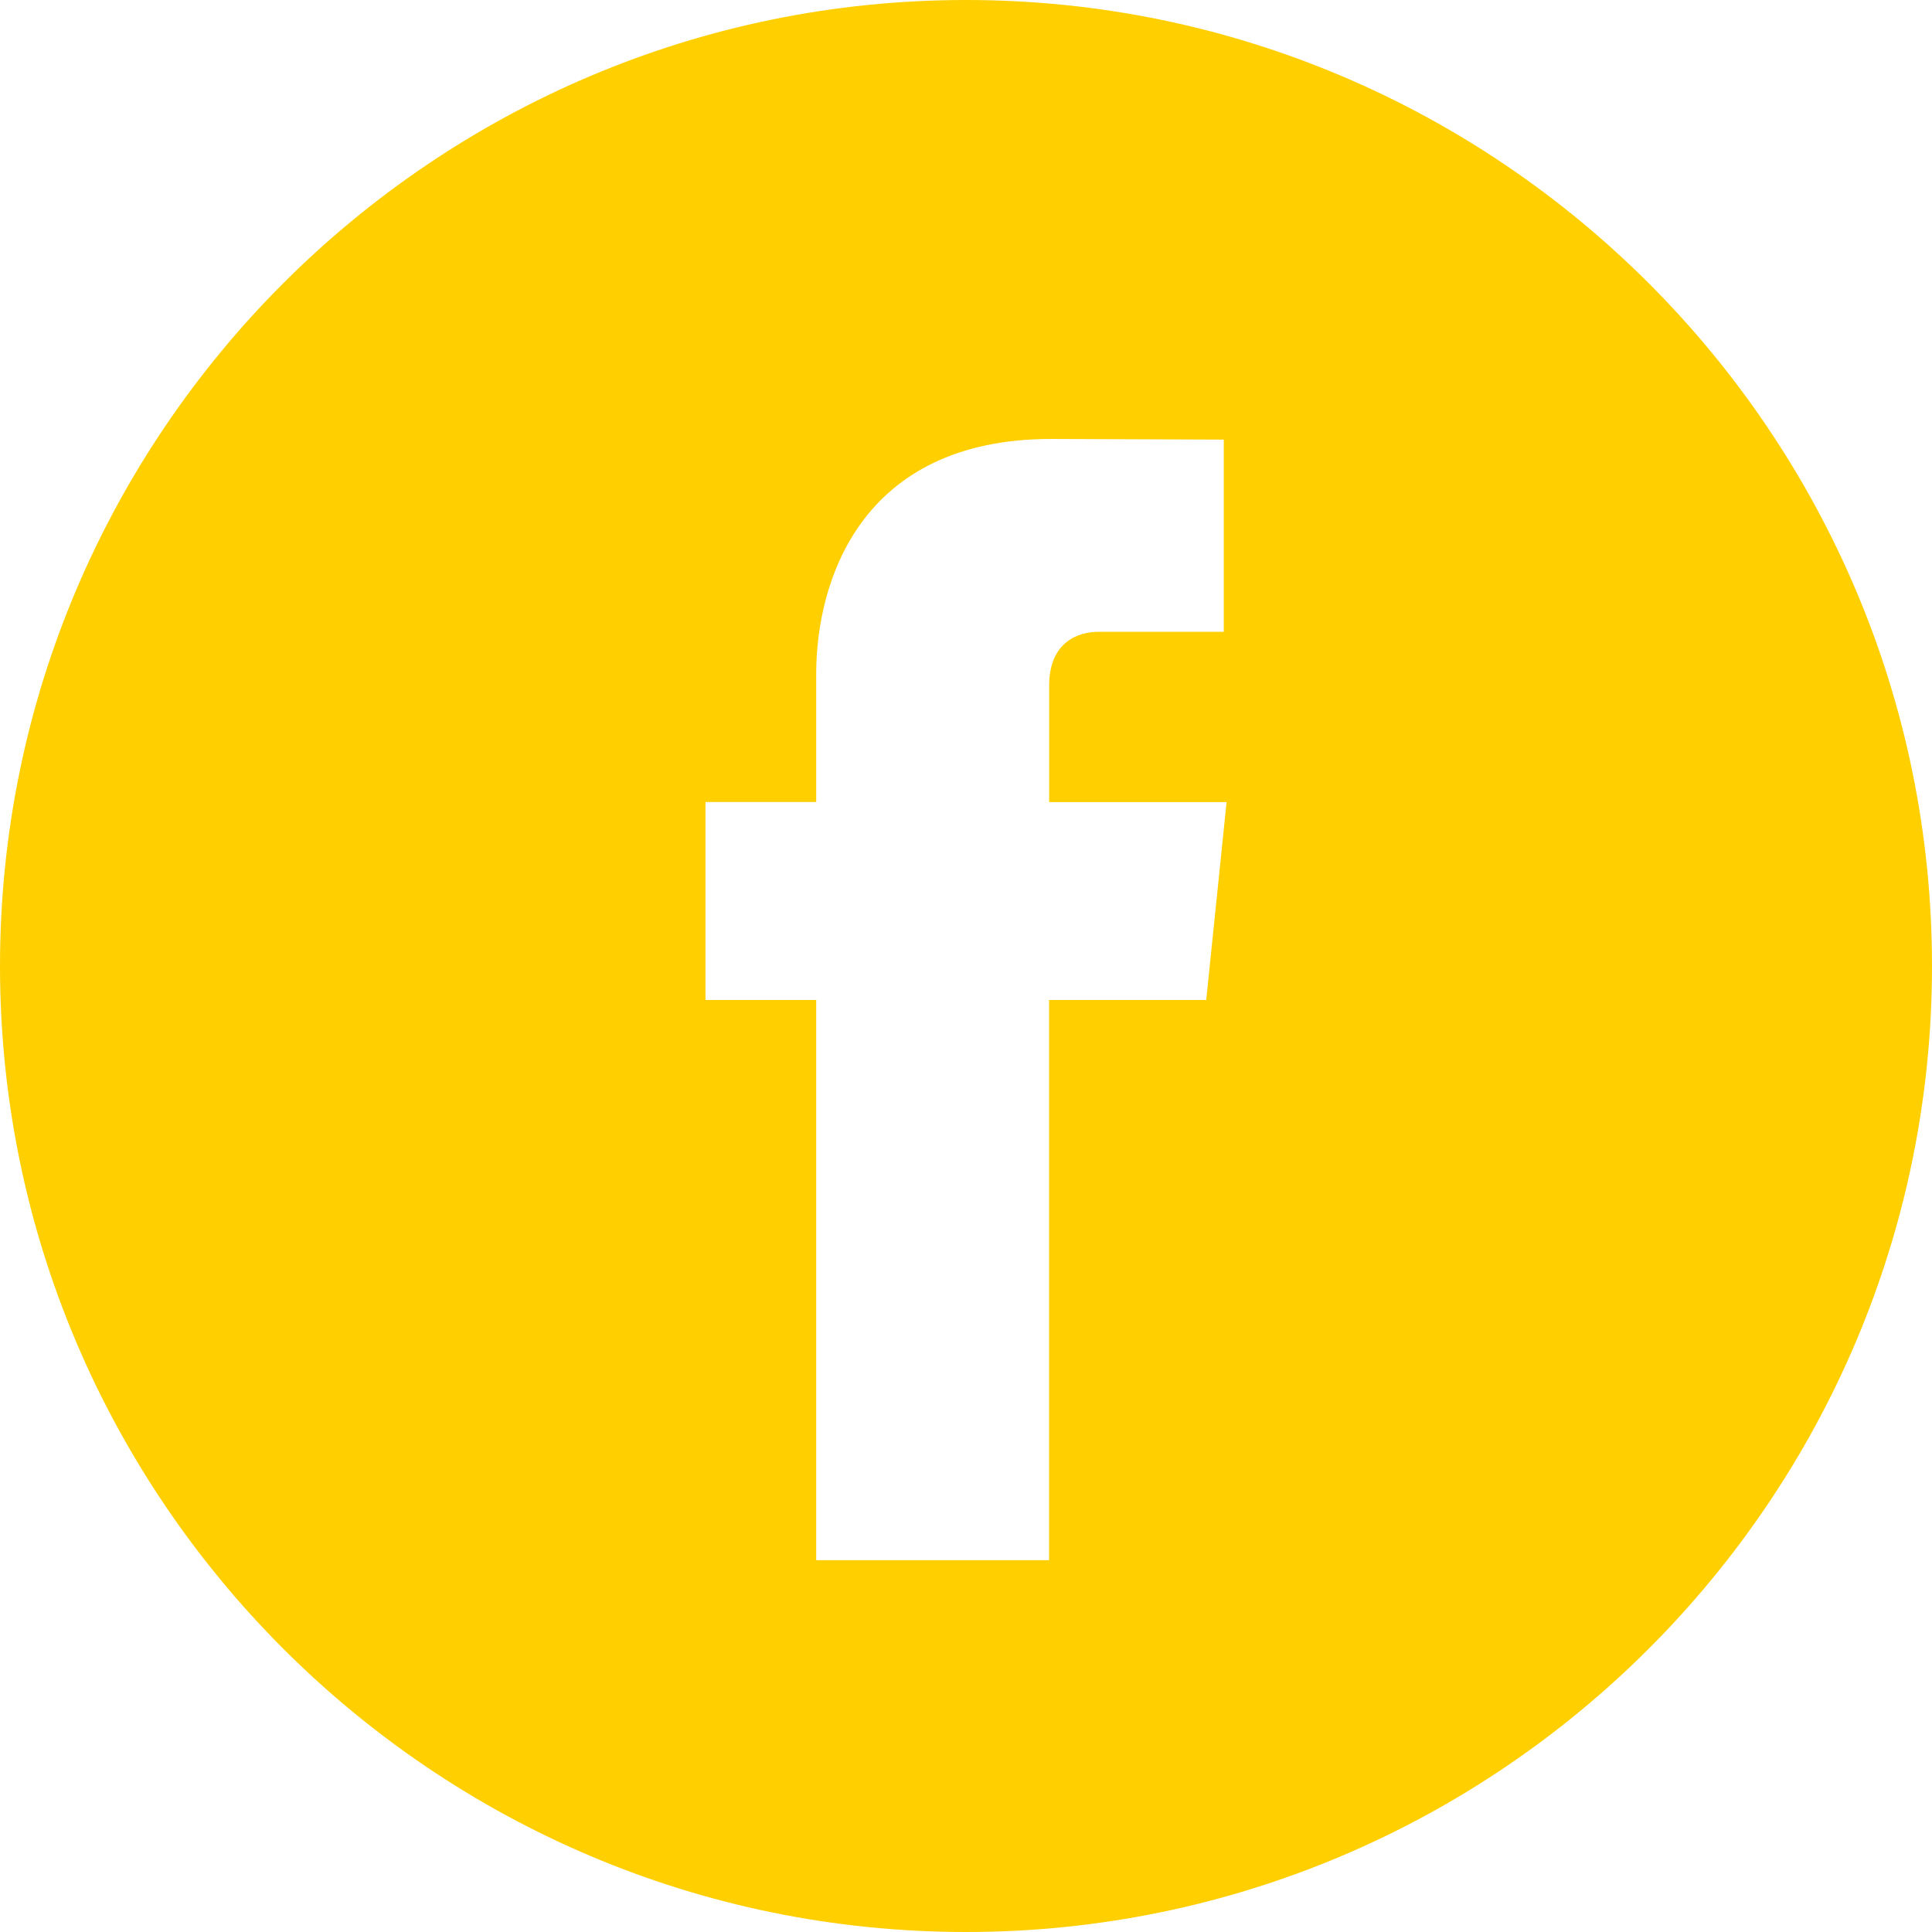
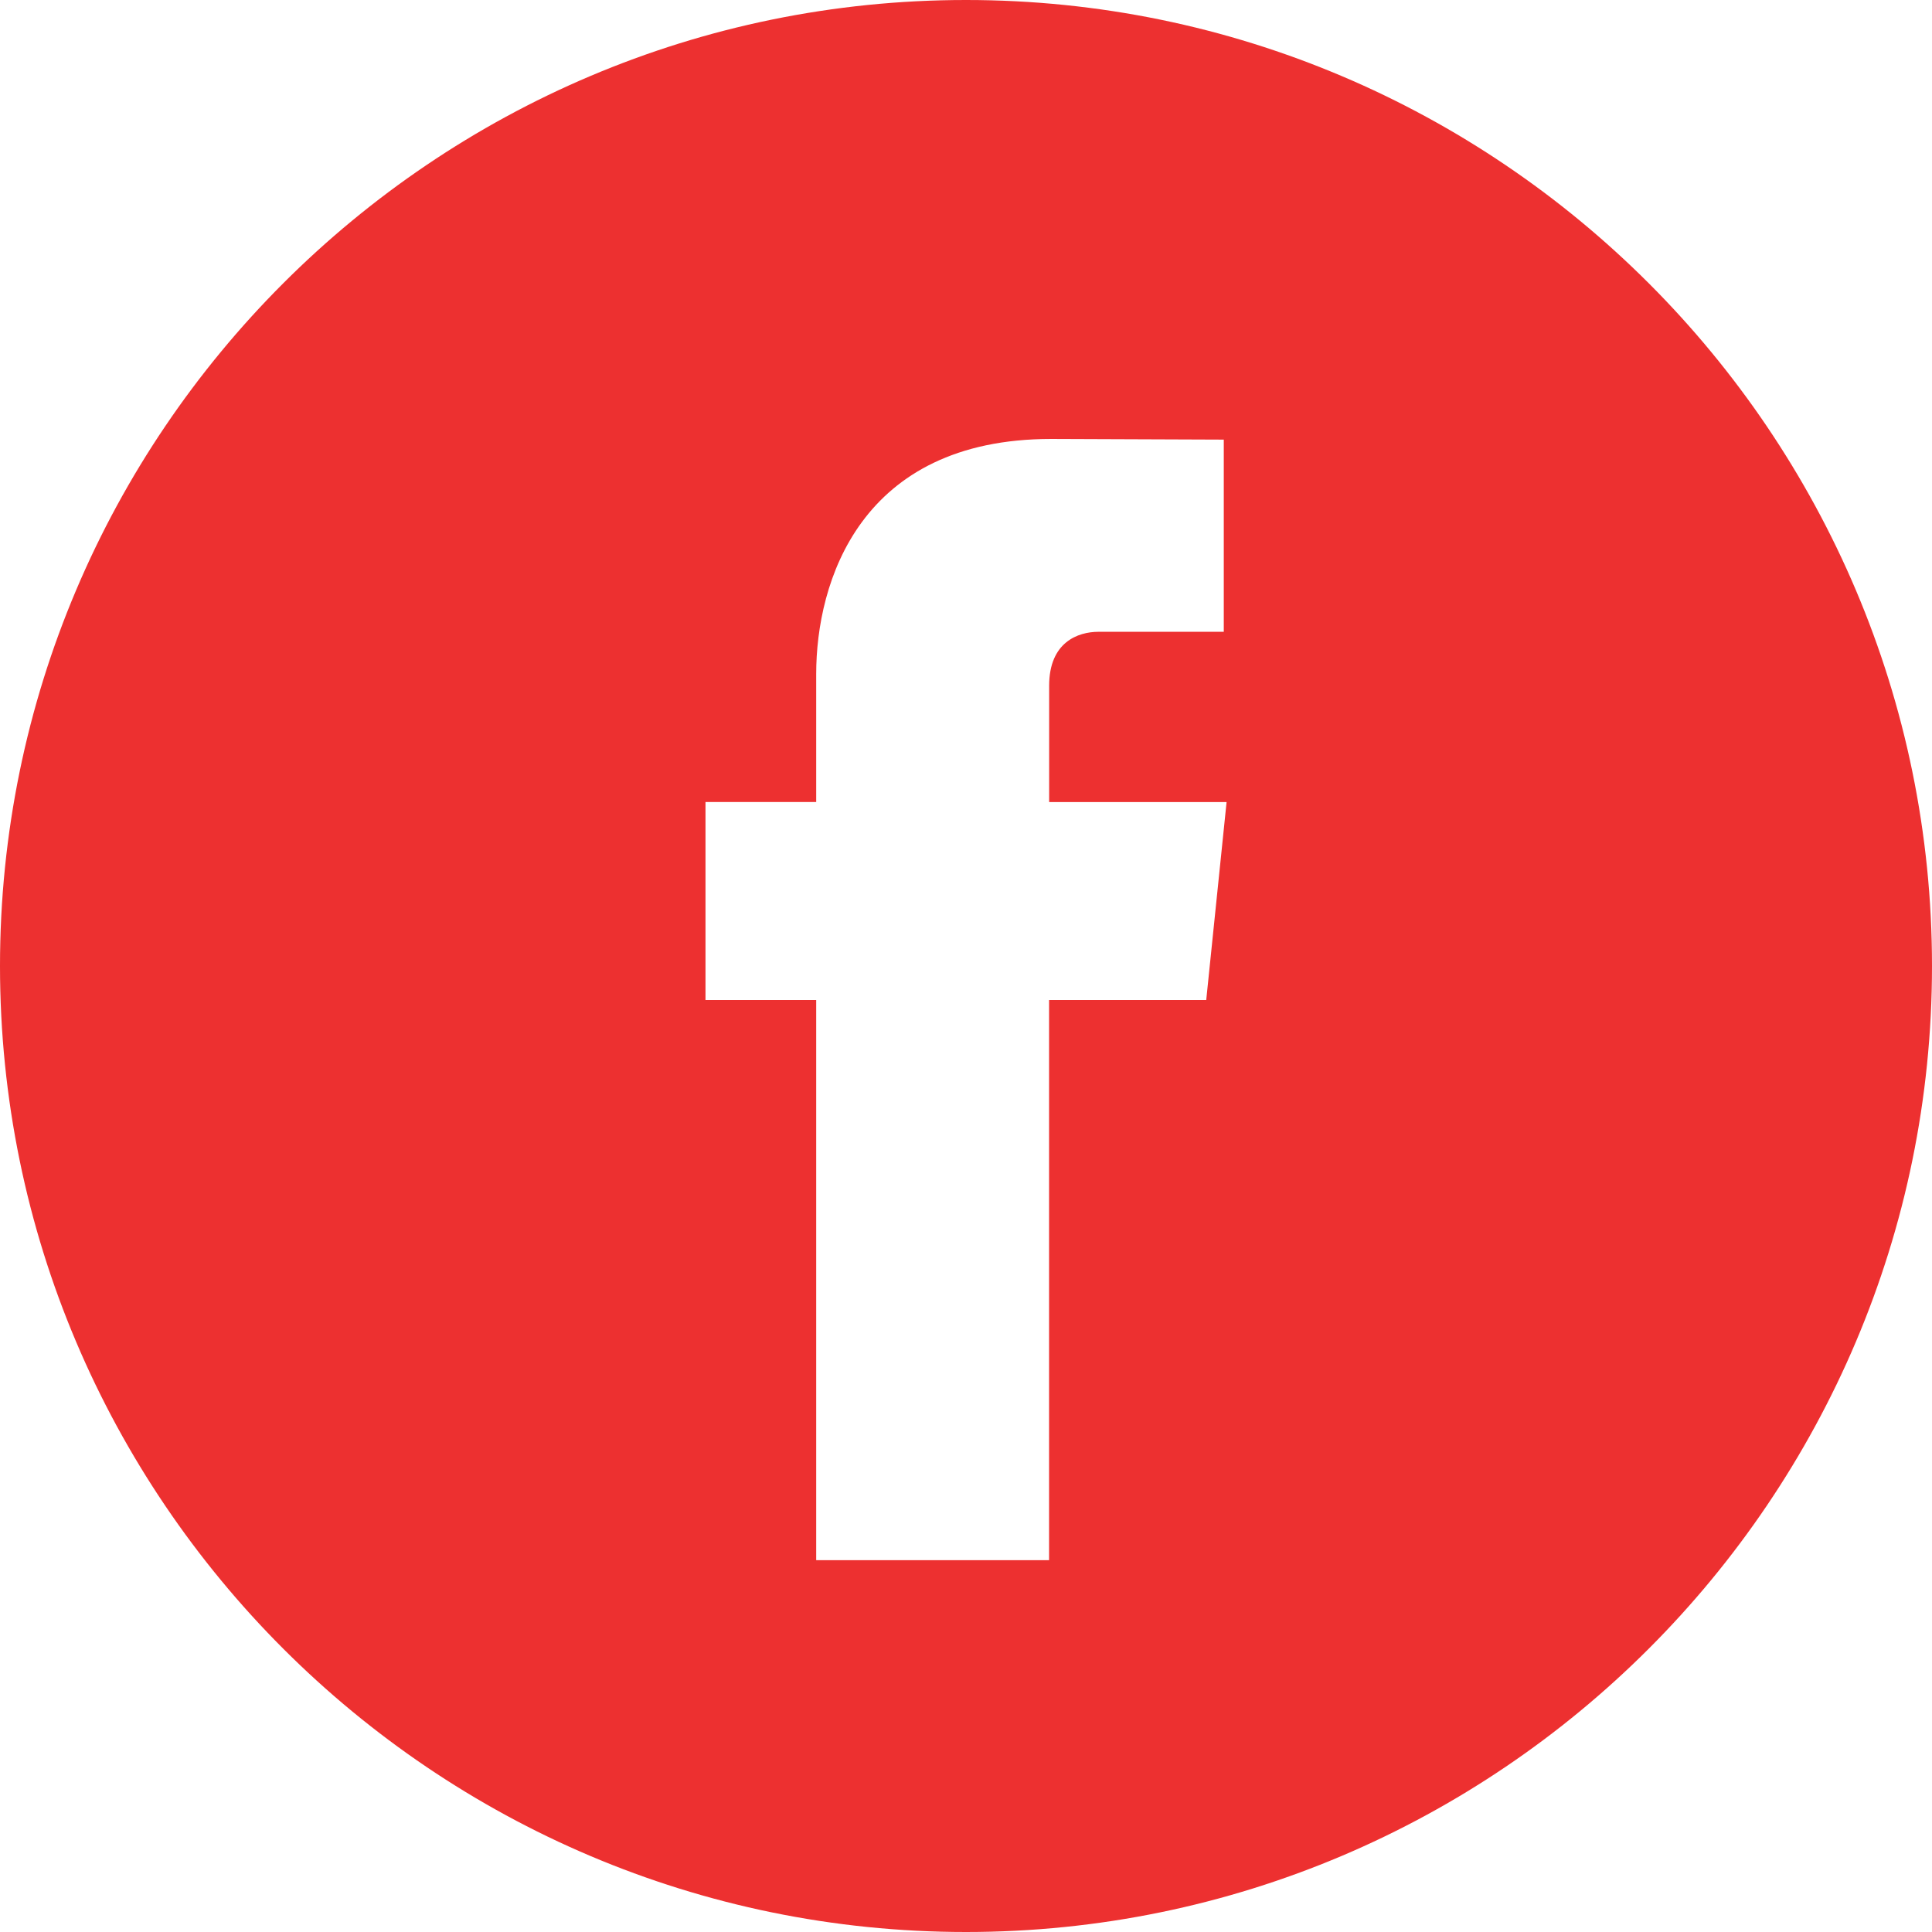
<svg xmlns="http://www.w3.org/2000/svg" version="1.1" id="Capa_1" x="0px" y="0px" width="512px" height="512px" viewBox="0 0 49.652 49.652" style="enable-background:new 0 0 49.652 49.652;" xml:space="preserve">
  <g>
    <g>
-       <path d="M24.826,0C11.137,0,0,11.137,0,24.826c0,13.688,11.137,24.826,24.826,24.826c13.688,0,24.826-11.138,24.826-24.826    C49.652,11.137,38.516,0,24.826,0z M31,25.7h-4.039c0,6.453,0,14.396,0,14.396h-5.985c0,0,0-7.866,0-14.396h-2.845v-5.088h2.845    v-3.291c0-2.357,1.12-6.04,6.04-6.04l4.435,0.017v4.939c0,0-2.695,0-3.219,0c-0.524,0-1.269,0.262-1.269,1.386v2.99h4.56L31,25.7z    " fill="#ffcf00" />
+       <path d="M24.826,0C11.137,0,0,11.137,0,24.826c0,13.688,11.137,24.826,24.826,24.826c13.688,0,24.826-11.138,24.826-24.826    C49.652,11.137,38.516,0,24.826,0z M31,25.7h-4.039c0,6.453,0,14.396,0,14.396h-5.985c0,0,0-7.866,0-14.396h-2.845v-5.088h2.845    v-3.291c0-2.357,1.12-6.04,6.04-6.04l4.435,0.017v4.939c0,0-2.695,0-3.219,0c-0.524,0-1.269,0.262-1.269,1.386v2.99h4.56L31,25.7z    " fill="#ed3030" />
    </g>
  </g>
  <g>
</g>
  <g>
</g>
  <g>
</g>
  <g>
</g>
  <g>
</g>
  <g>
</g>
  <g>
</g>
  <g>
</g>
  <g>
</g>
  <g>
</g>
  <g>
</g>
  <g>
</g>
  <g>
</g>
  <g>
</g>
  <g>
</g>
</svg>
